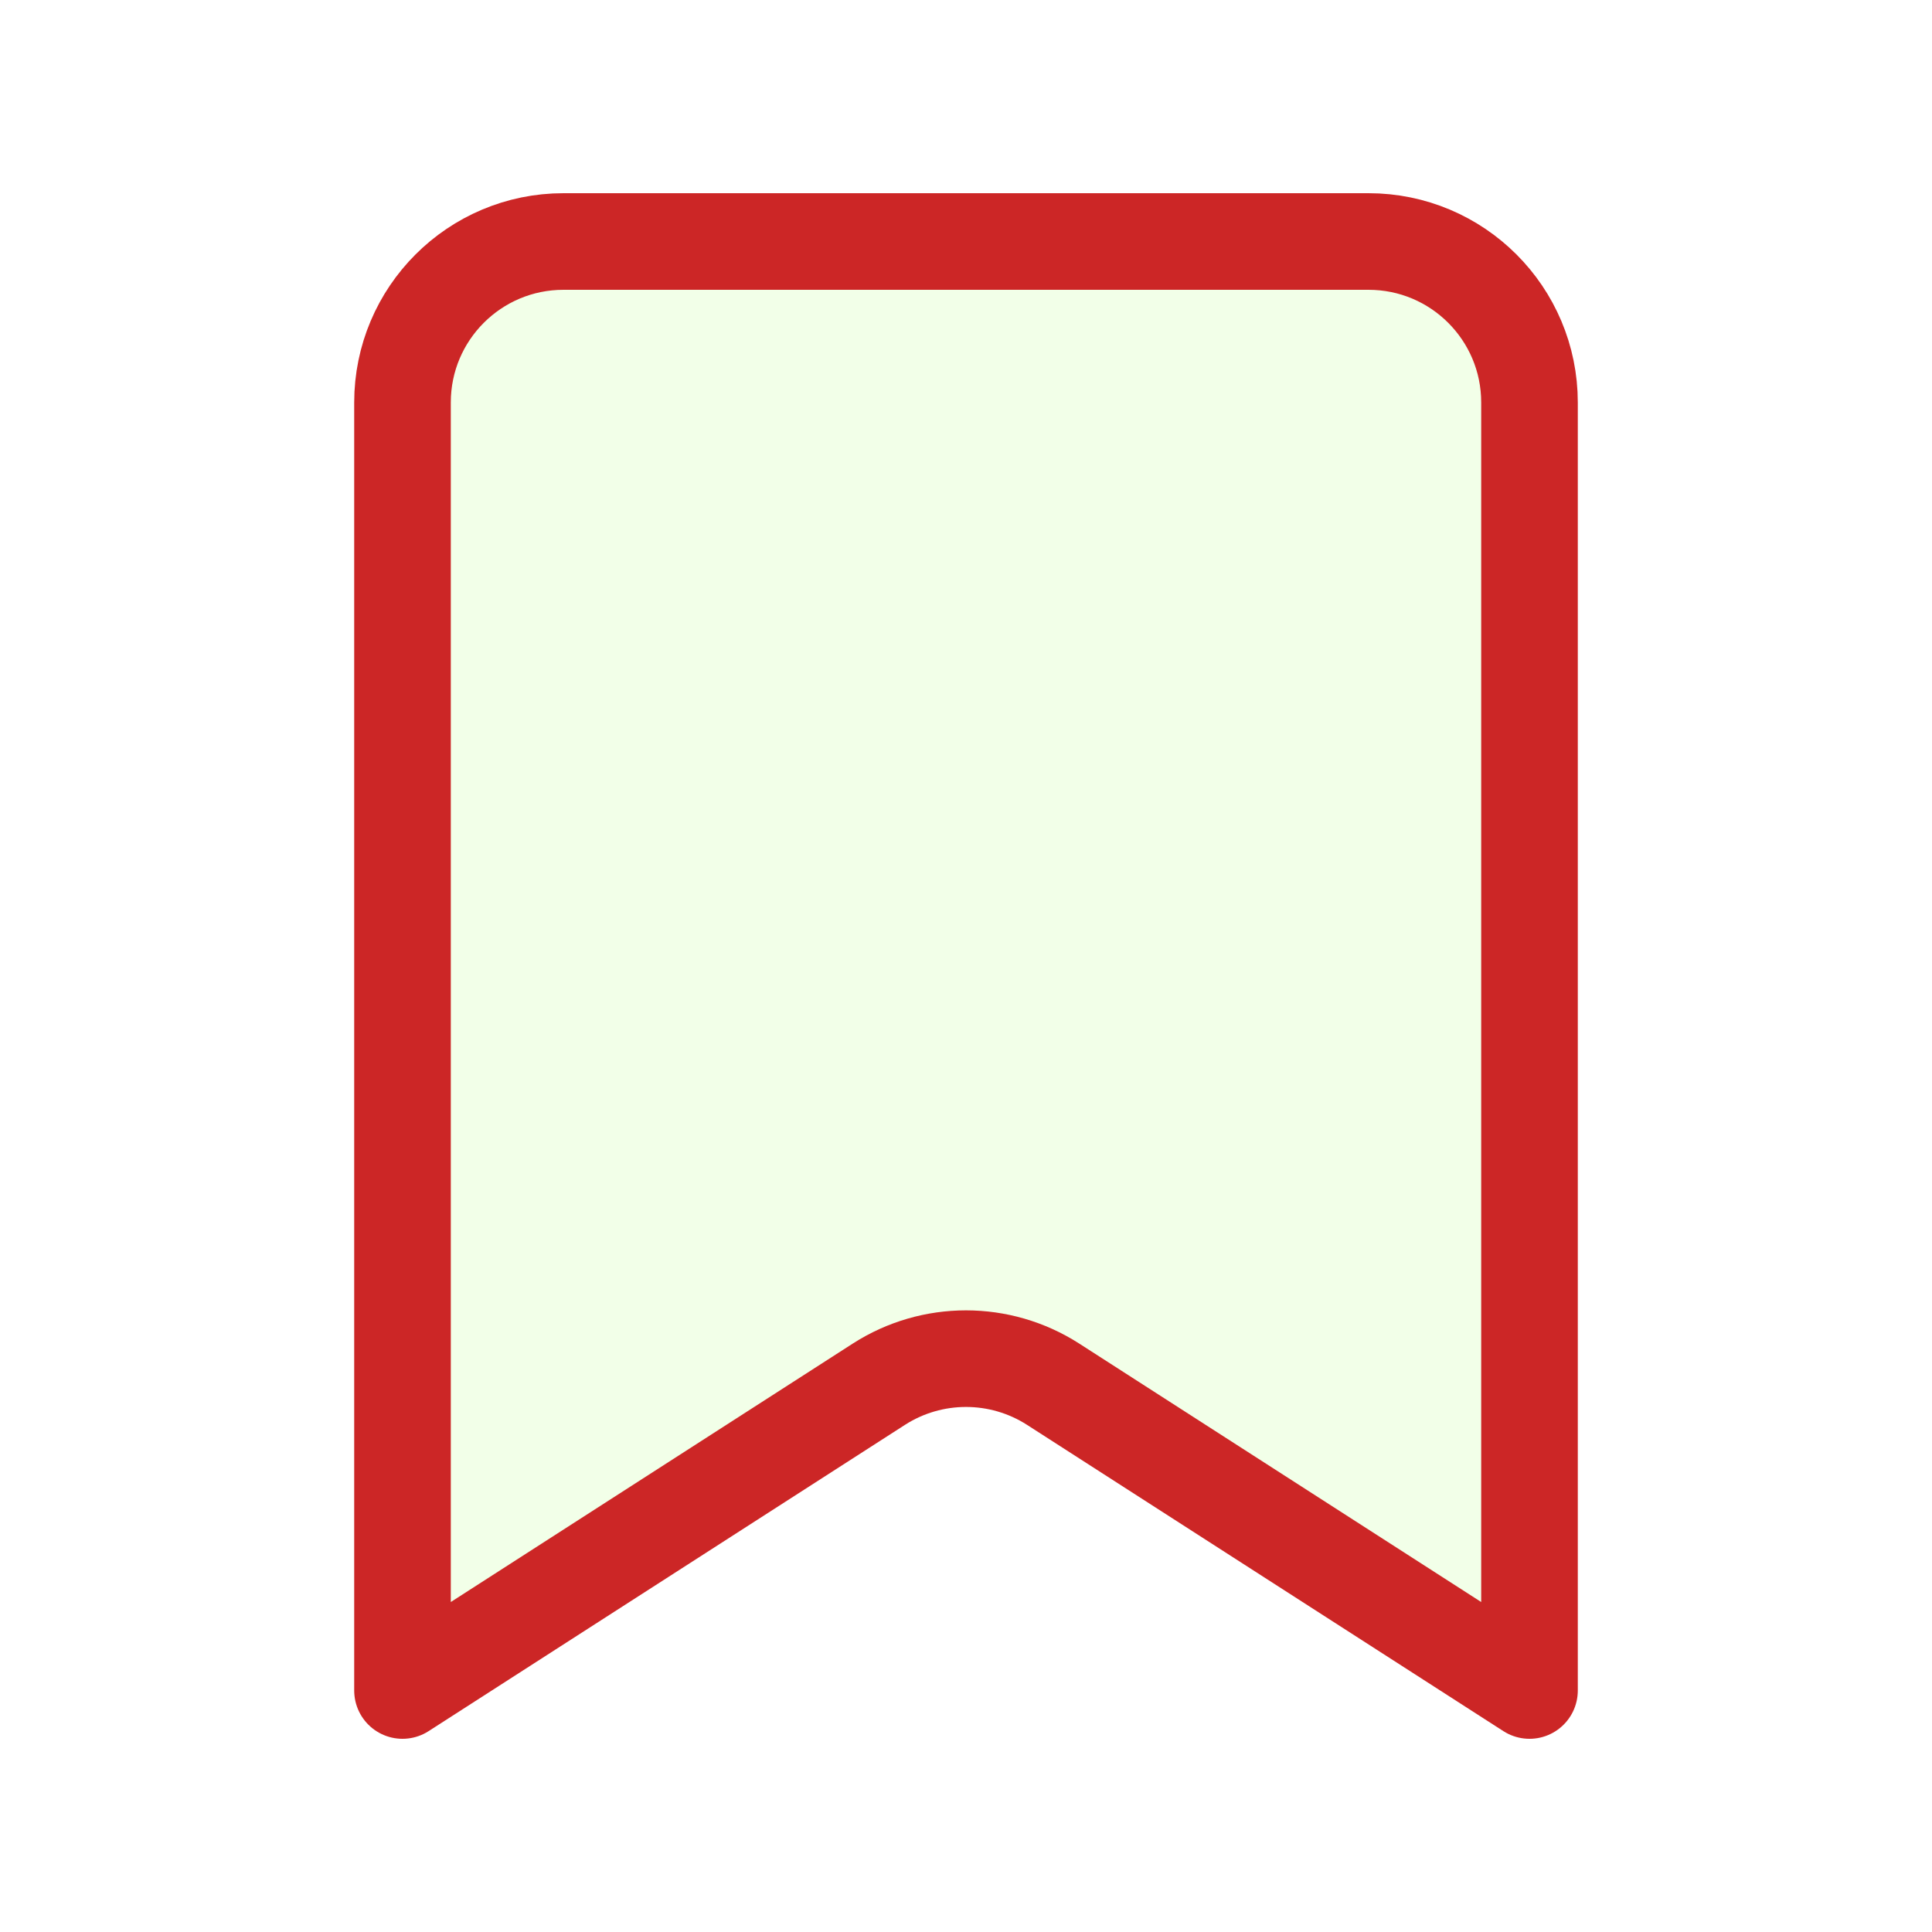
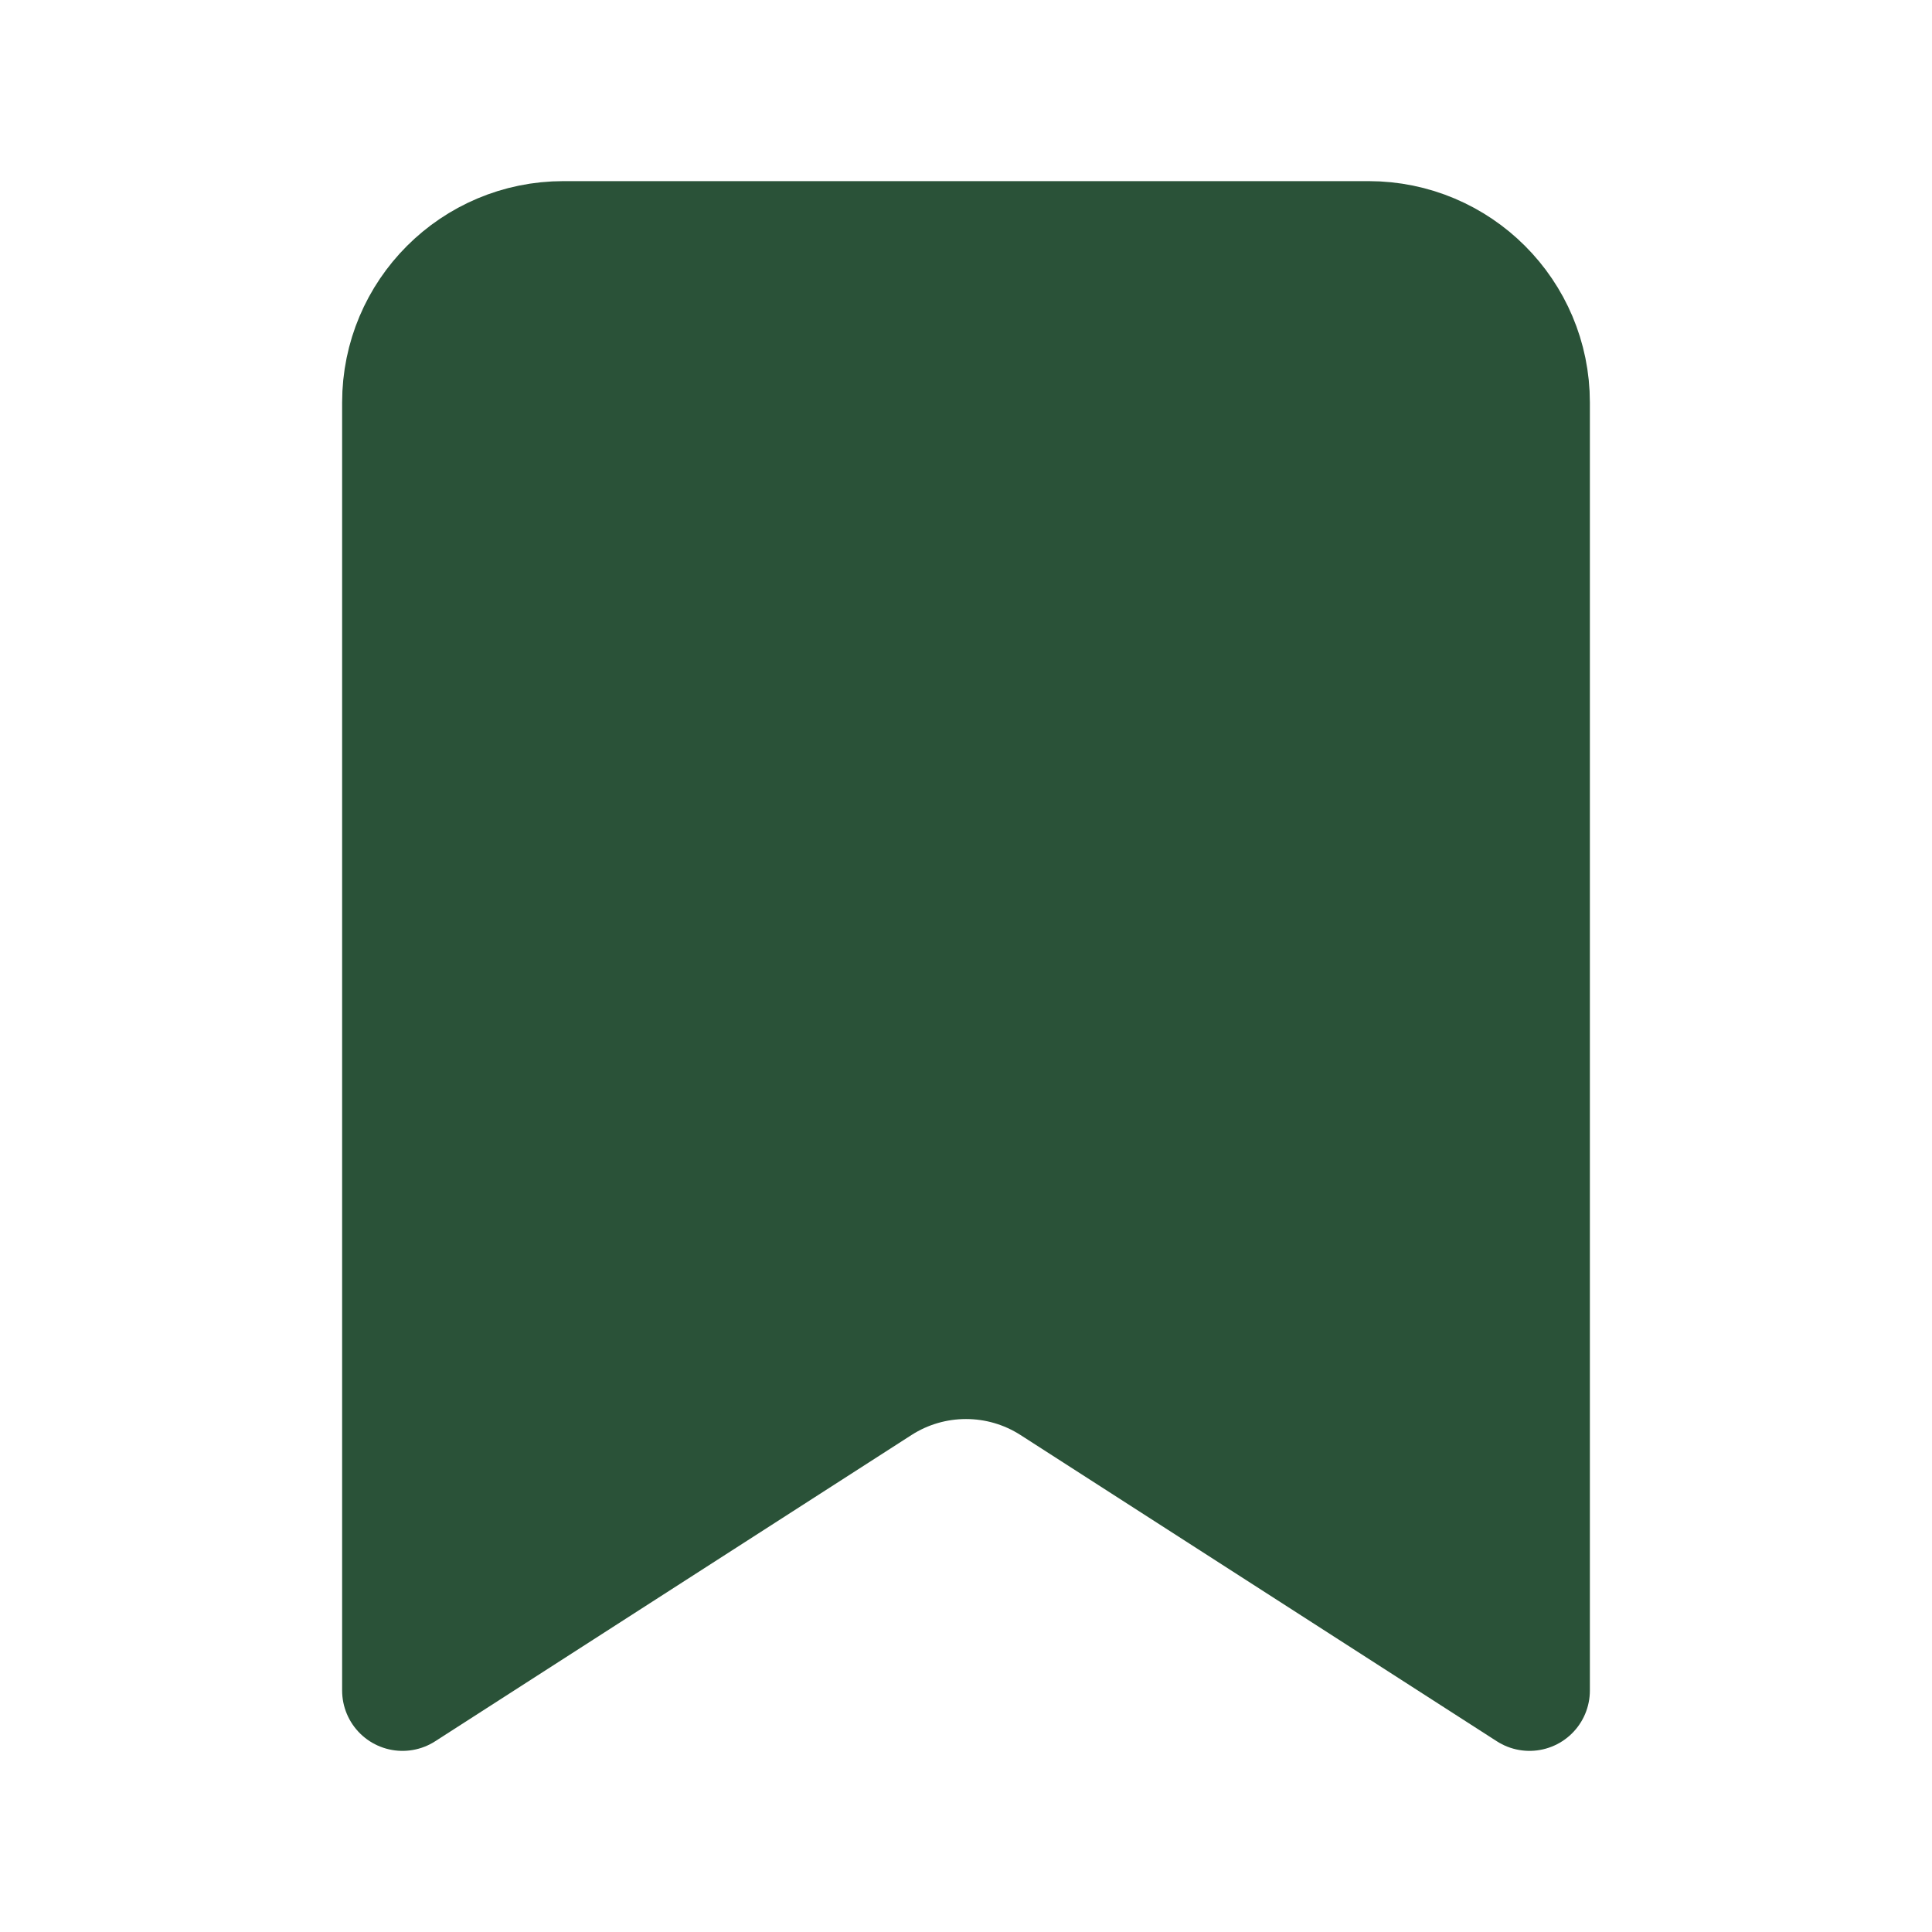
<svg xmlns="http://www.w3.org/2000/svg" width="24px" height="24px" stroke-width="1.5" viewBox="0 0 24 24" color="#000000">
-   <path d="M5 21V5C5 3.895 5.895 3 7 3H17C18.105 3 19 3.895 19 5V21L13.082 17.195C12.423 16.772 11.577 16.772 10.918 17.195L5 21Z" fill="#f2ffe8" stroke="#cc2626" stroke-width="1.2" stroke-linecap="round" stroke-linejoin="round" />
+   <path d="M5 21V5C5 3.895 5.895 3 7 3H17C18.105 3 19 3.895 19 5V21L13.082 17.195C12.423 16.772 11.577 16.772 10.918 17.195L5 21Z" fill="#2a5238" stroke="#2a5238" stroke-width="1.5" stroke-linecap="round" stroke-linejoin="round" />
</svg>
